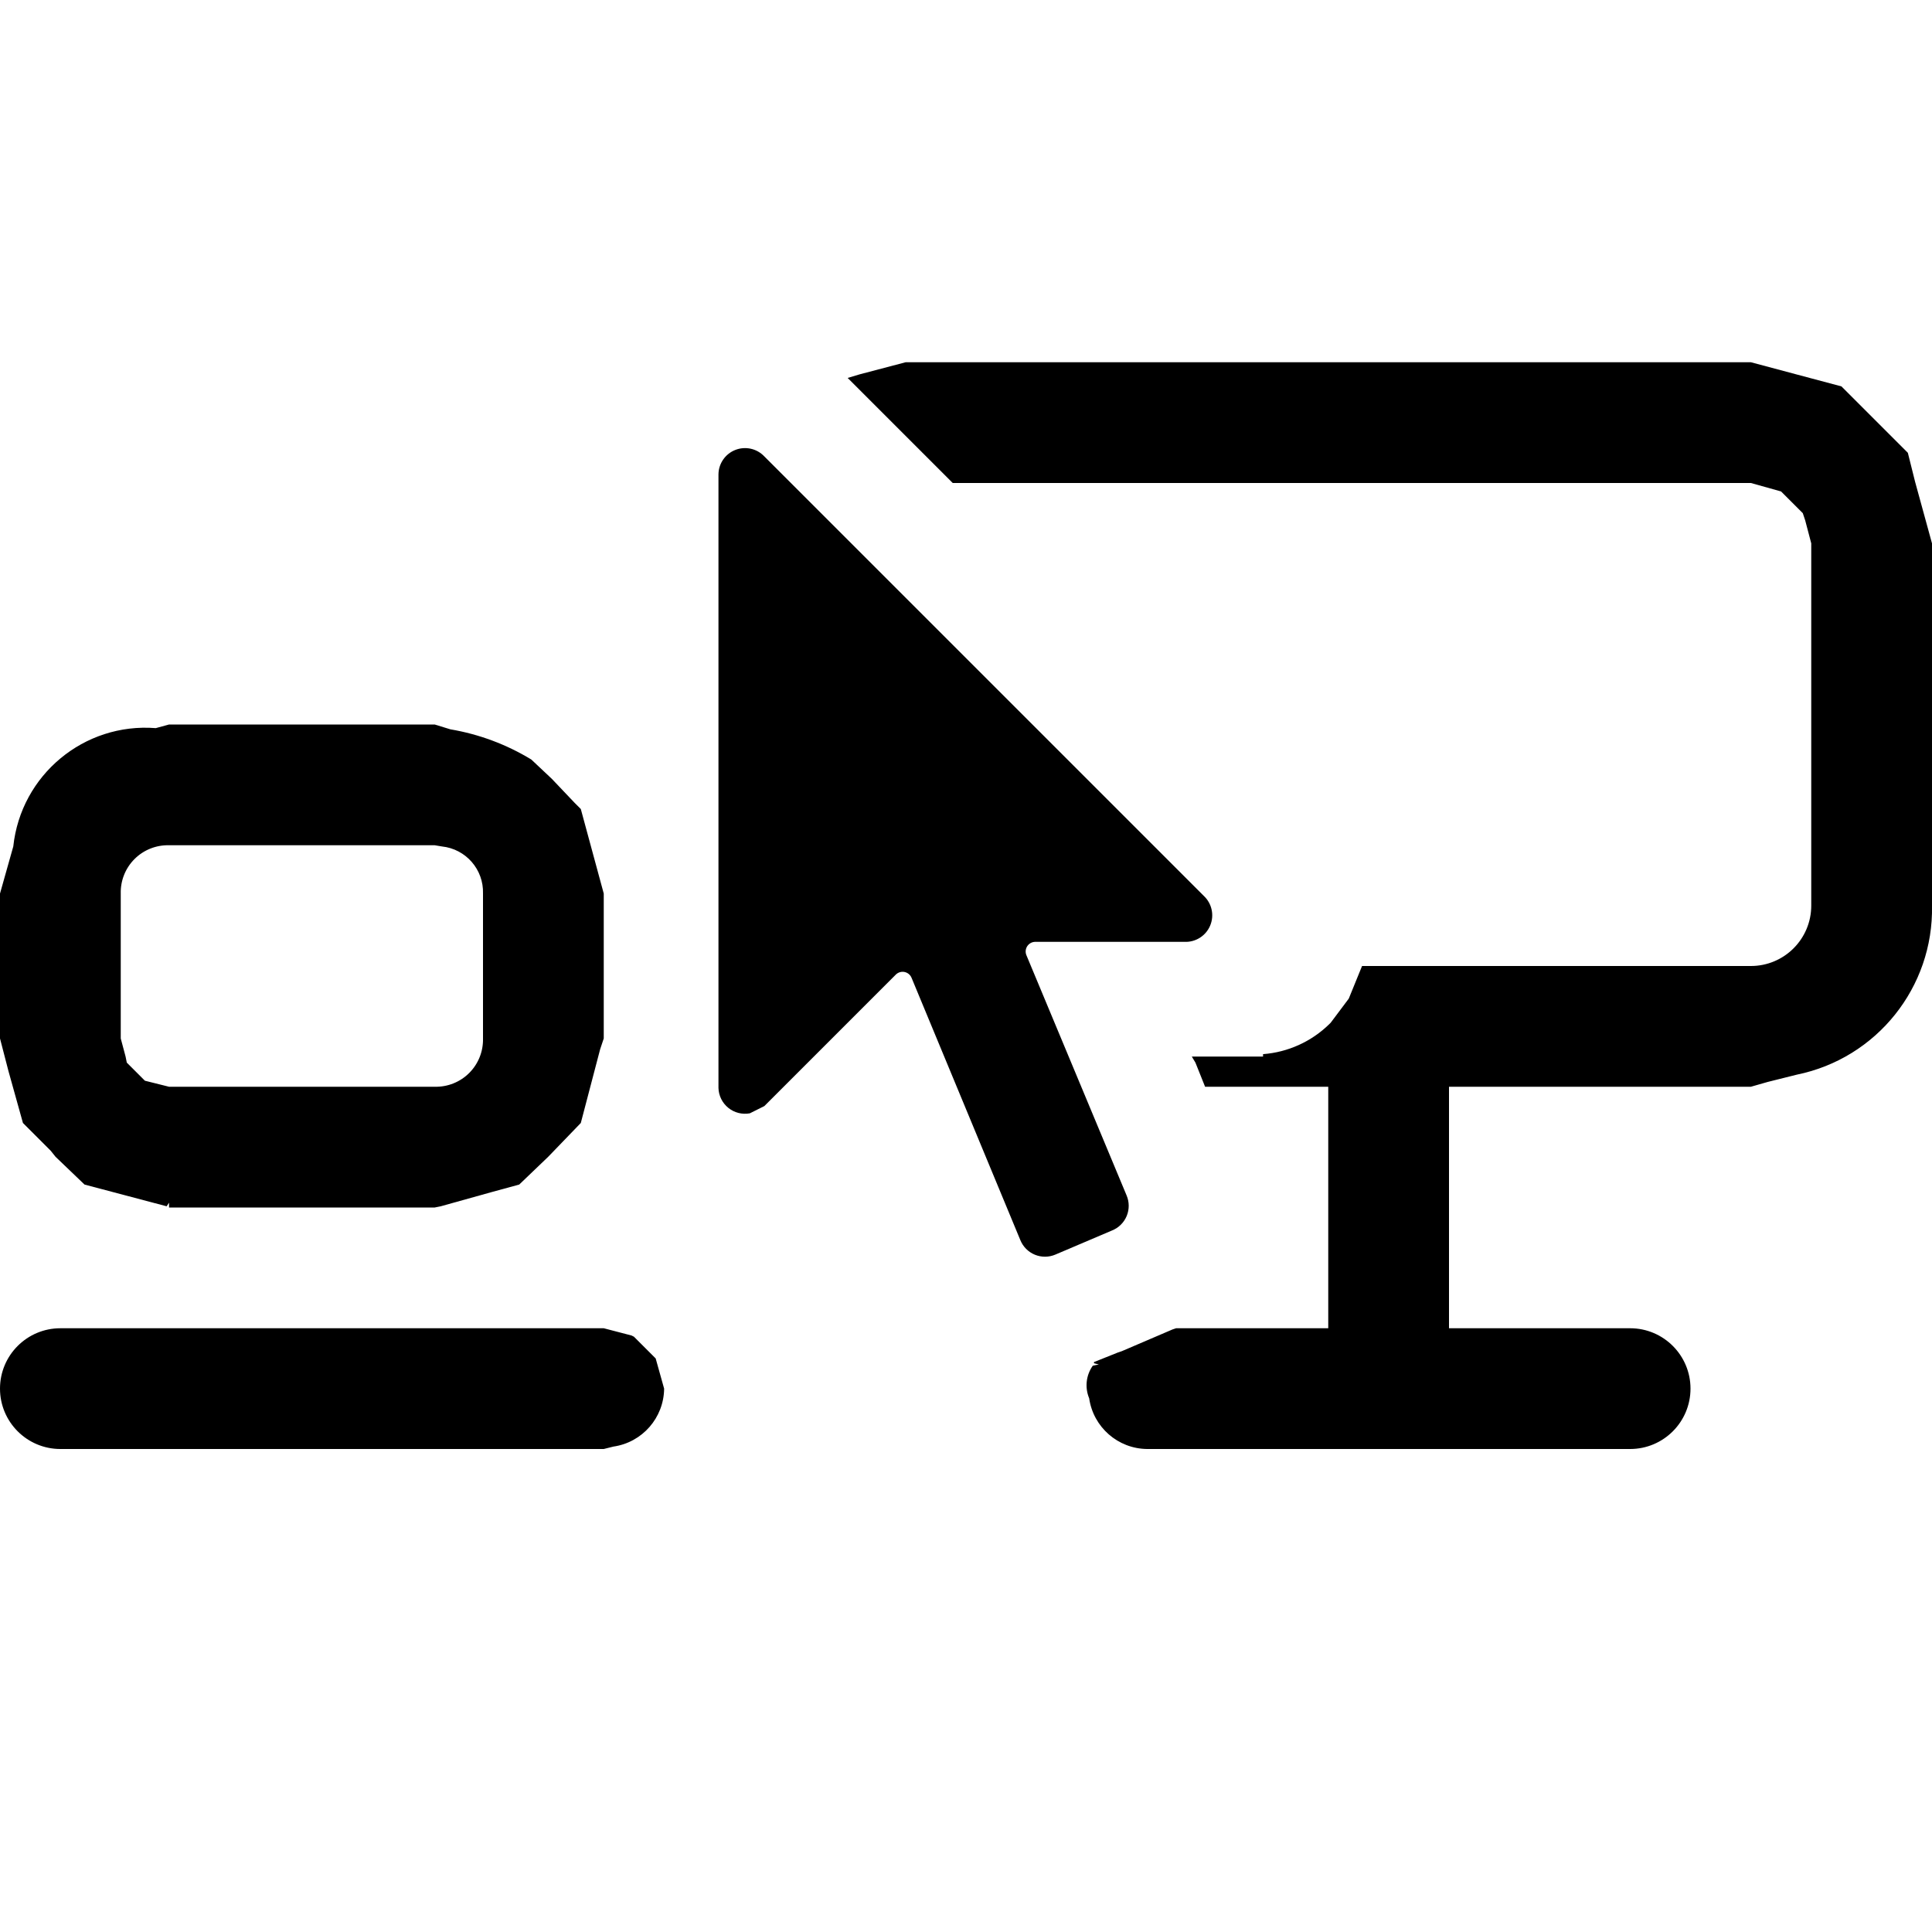
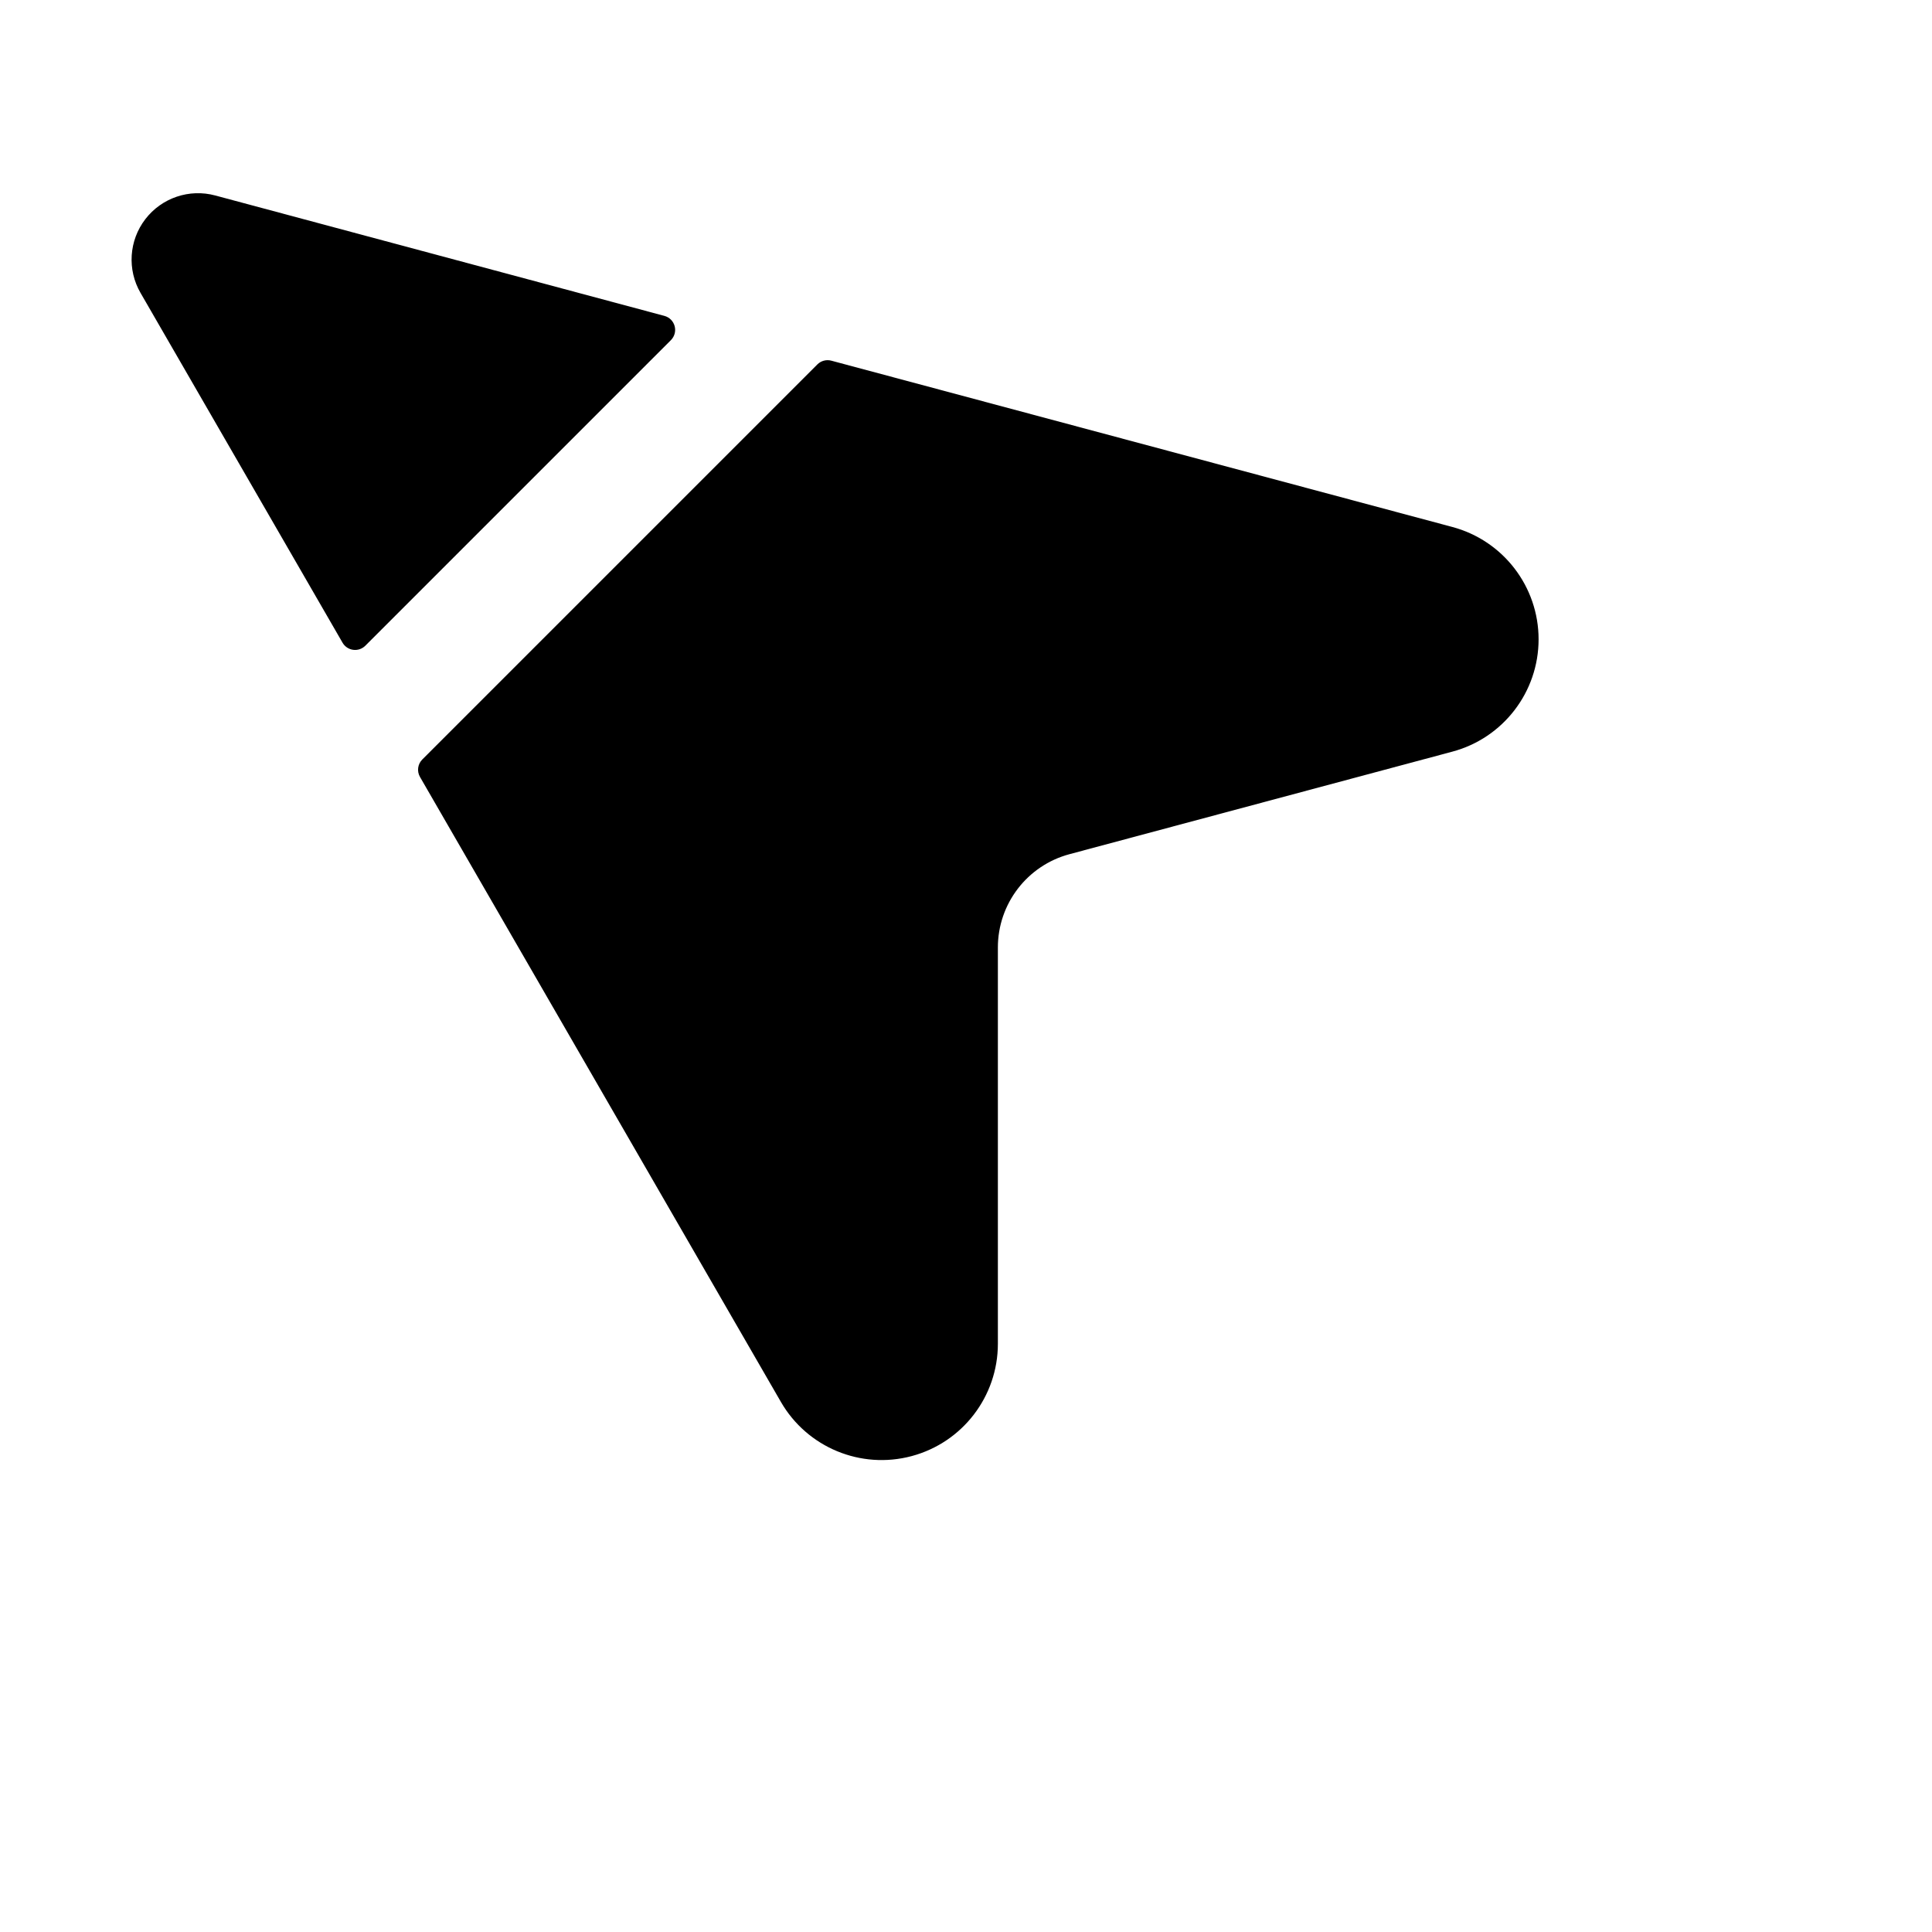
<svg xmlns="http://www.w3.org/2000/svg" viewBox="0 0 16 16" width="16" height="16" role="img" aria-labelledby="title">
-   <path fill="#000000" d="M12 9L12 11L13.5 11A0.5 0.5 0 0 1 13.5 12L9.5 12A0.49 0.49 0 0 1 9.02 11.58A0.28 0.28 0 0 1 9.05 11.31L9.1 11.3L9.06 11.29L9.06 11.28L9.26 11.2L9.29 11.19L9.71 11.01L9.74 11L11 11L11 9L9.98 9L9.9 8.8L9.87 8.75L10.46 8.75L10.46 8.73A0.88 0.88 0 0 0 11.01 8.48L11.02 8.47L11.17 8.27L11.28 8L14.5 8A0.5 0.5 0 0 0 15 7.5L15 4.5L14.95 4.31L14.93 4.25L14.75 4.07L14.5 4L7.89 4L7.02 3.13L7.12 3.1L7.5 3L14.5 3L15.25 3.2L15.8 3.75L15.86 3.99L16 4.5L16 7.5A1.4 1.4 0 0 1 14.88 8.9L14.64 8.96L14.5 9L12 9Z M1.4 10L1.4 9.96L1.38 9.99L0.7 9.81L0.46 9.58L0.42 9.53L0.19 9.3L0.07 8.87L0 8.6L0 7.4L0.11 7.01A1.1 1.1 0 0 1 1.29 6.03L1.4 6L3.6 6L3.73 6.04A1.9 1.9 0 0 1 4.4 6.29L4.57 6.45L4.76 6.65L4.81 6.7L5 7.4L5 8.6L4.97 8.69L4.81 9.3L4.54 9.58L4.3 9.81L4.08 9.87L3.65 9.99L3.6 10L1.4 10Z M1.05 8.8L1.2 8.95L1.4 9L3.6 9A0.39 0.39 0 0 0 4 8.6L4 7.4A0.38 0.38 0 0 0 3.66 7.01L3.6 7L1.4 7A0.39 0.39 0 0 0 1 7.4L1 8.6L1.04 8.75L1.05 8.8Z M5.5 11.5A0.49 0.49 0 0 1 5.08 11.98L5 12L0.5 12A0.5 0.5 0 0 1 0.5 11L5 11L5.23 11.06L5.25 11.07L5.43 11.25L5.5 11.5Z" />
-   <path fill="#000000" d="M6.21 9.22L6.33 9.16L7.42 8.07A0.08 0.08 0 0 1 7.55 8.1L8.45 10.27A0.22 0.22 0 0 0 8.74 10.39L9.21 10.19A0.22 0.22 0 0 0 9.33 9.9L8.5 7.91A0.08 0.08 0 0 1 8.57 7.8L9.81 7.8A0.22 0.22 0 0 0 9.97 7.42L6.33 3.78A0.22 0.22 0 0 0 5.95 3.93L5.95 9.01A0.22 0.22 0 0 0 6.21 9.22Z" />
+   <path fill="#000000" d="M6.885 2.987 L12.027 4.364 A0.963 0.963 0 0 1 12.027 6.225 L8.857 7.074 A0.8 0.8 0 0 0 8.264 7.847 L8.264 11.129 A0.963 0.963 0 0 1 6.467 11.61 L3.478 6.434 A0.12 0.12 0 0 1 3.497 6.29 L6.769 3.018 A0.12 0.12 0 0 1 6.885 2.987 Z M1.783 1.619 L5.502 2.616 A0.12 0.12 0 0 1 5.556 2.817 L3.025 5.348 A0.12 0.12 0 0 1 2.837 5.323 L1.164 2.426 A0.55 0.55 0 0 1 1.783 1.619 Z" />
</svg>
